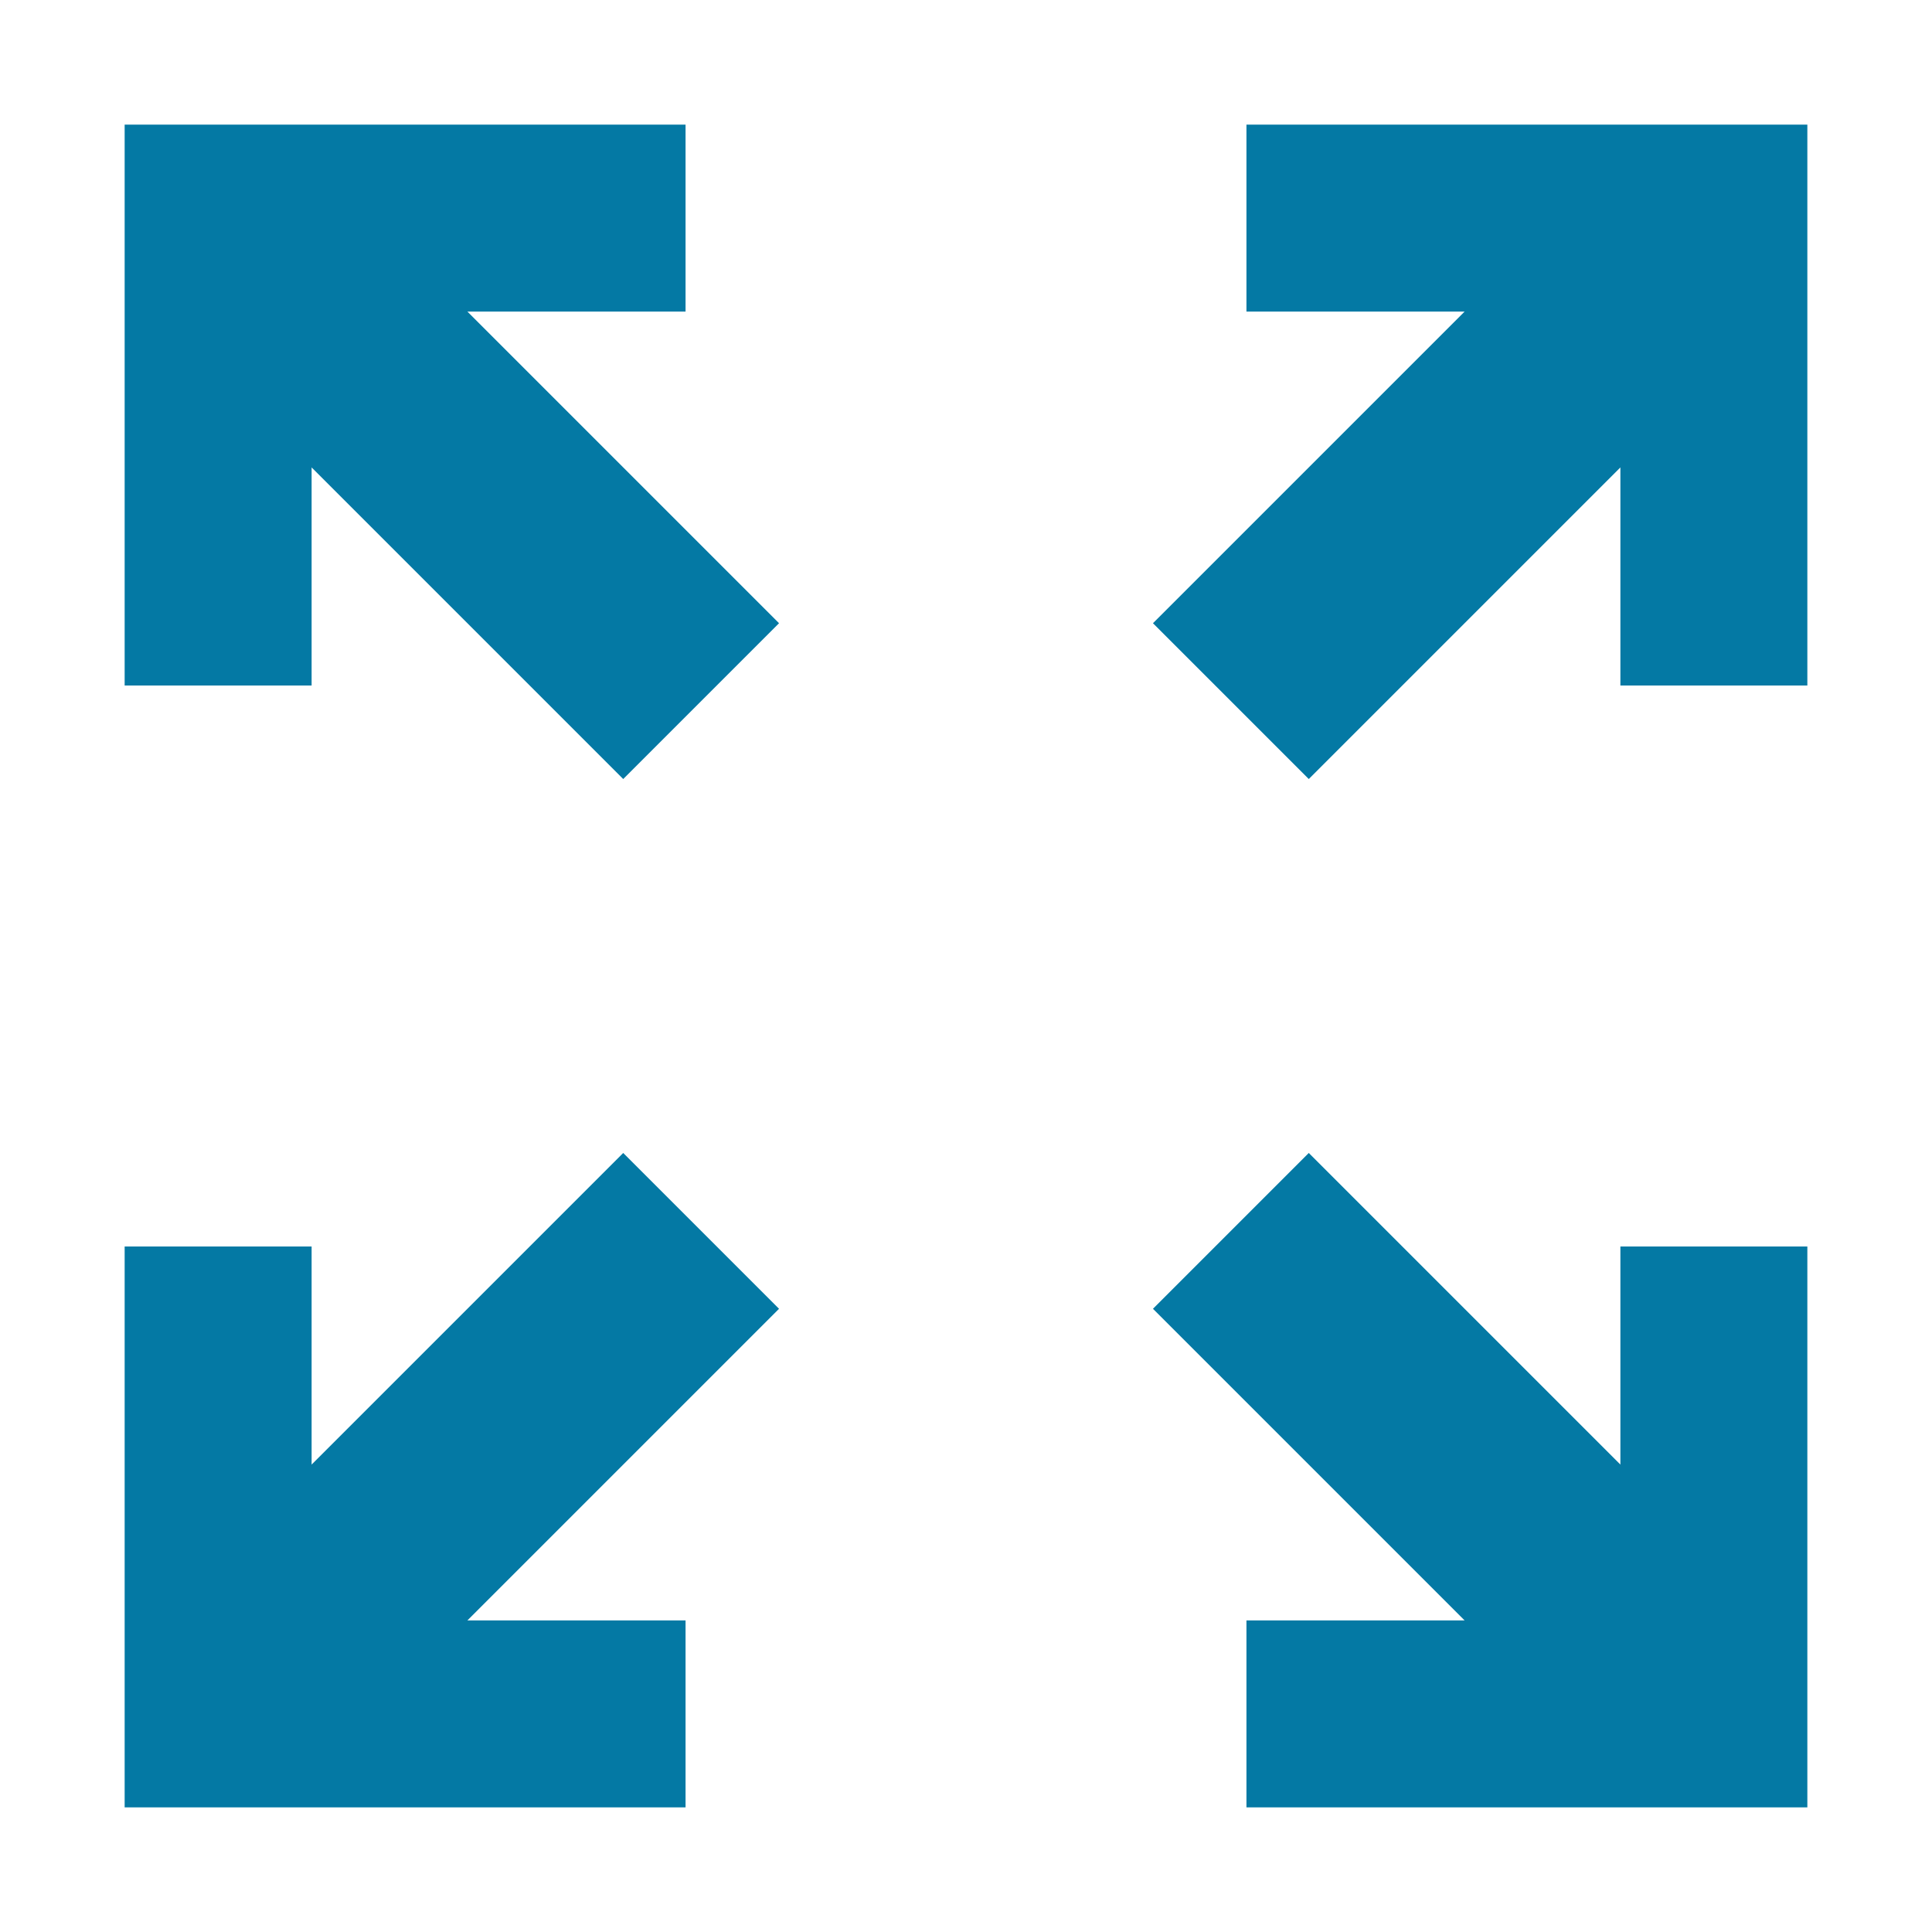
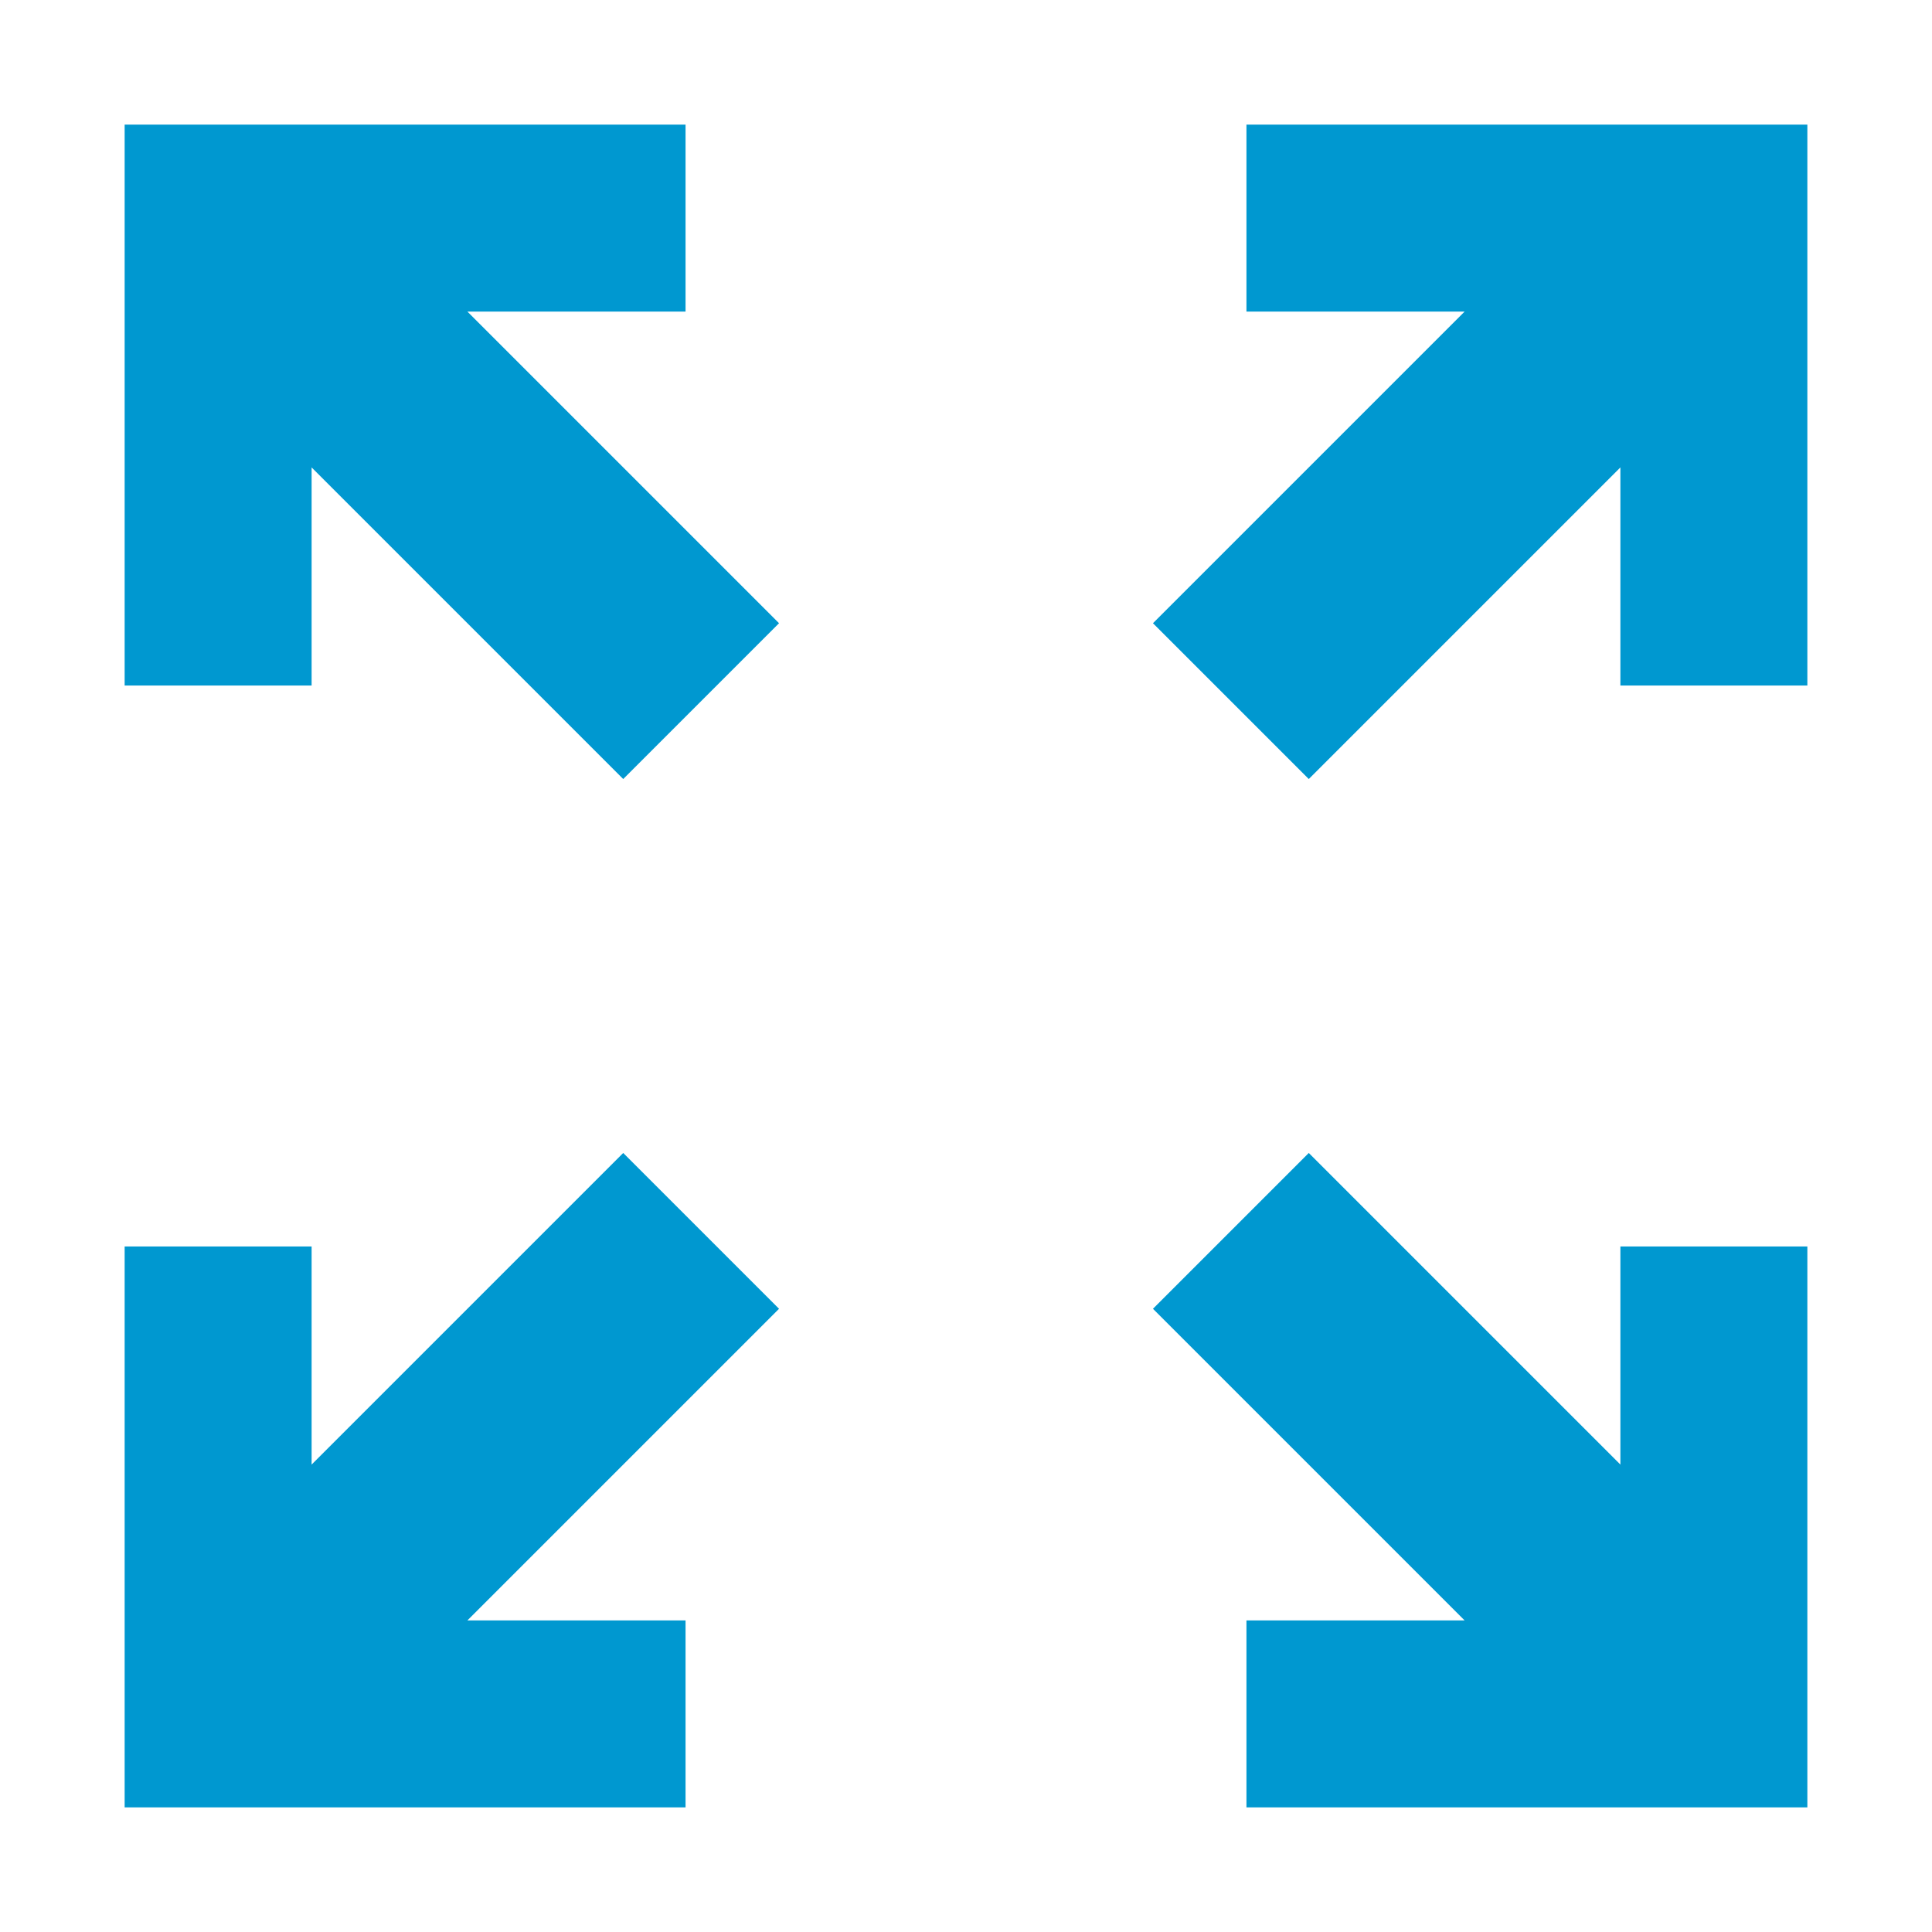
<svg xmlns="http://www.w3.org/2000/svg" version="1.1" id="Layer_1" x="0px" y="0px" viewBox="0 0 31 31" enable-background="new 0 0 31 31" xml:space="preserve">
-   <polygon fill="#0479A4" points="2,2 11,2 11,5 7.5,5 12.5,10 10,12.5 5,7.5 5,11 2,11" />
-   <polygon fill="#0479A4" points="29,2 20,2 20,5 23.5,5 18.5,10 21,12.5 26,7.5 26,11 29,11" />
-   <polygon fill="#0479A4" points="2,29 11,29 11,26 7.5,26 12.5,21 10,18.5 5,23.5 5,20 2,20" />
-   <polygon fill="#0479A4" points="29,29 20,29 20,26 23.5,26 18.5,21 21,18.5 26,23.5 26,20 29,20" />
+   <polygon fill="#0098D0" points="2,2 11,2 11,5 7.5,5 12.5,10 10,12.5 5,7.5 5,11 2,11" />
+   <polygon fill="#0098D0" points="29,2 20,2 20,5 23.5,5 18.5,10 21,12.5 26,7.5 26,11 29,11" />
+   <polygon fill="#0098D0" points="2,29 11,29 11,26 7.5,26 12.5,21 10,18.5 5,23.5 5,20 2,20" />
+   <polygon fill="#0098D0" points="29,29 20,29 20,26 23.5,26 18.5,21 21,18.5 26,23.5 26,20 29,20" />
</svg>
